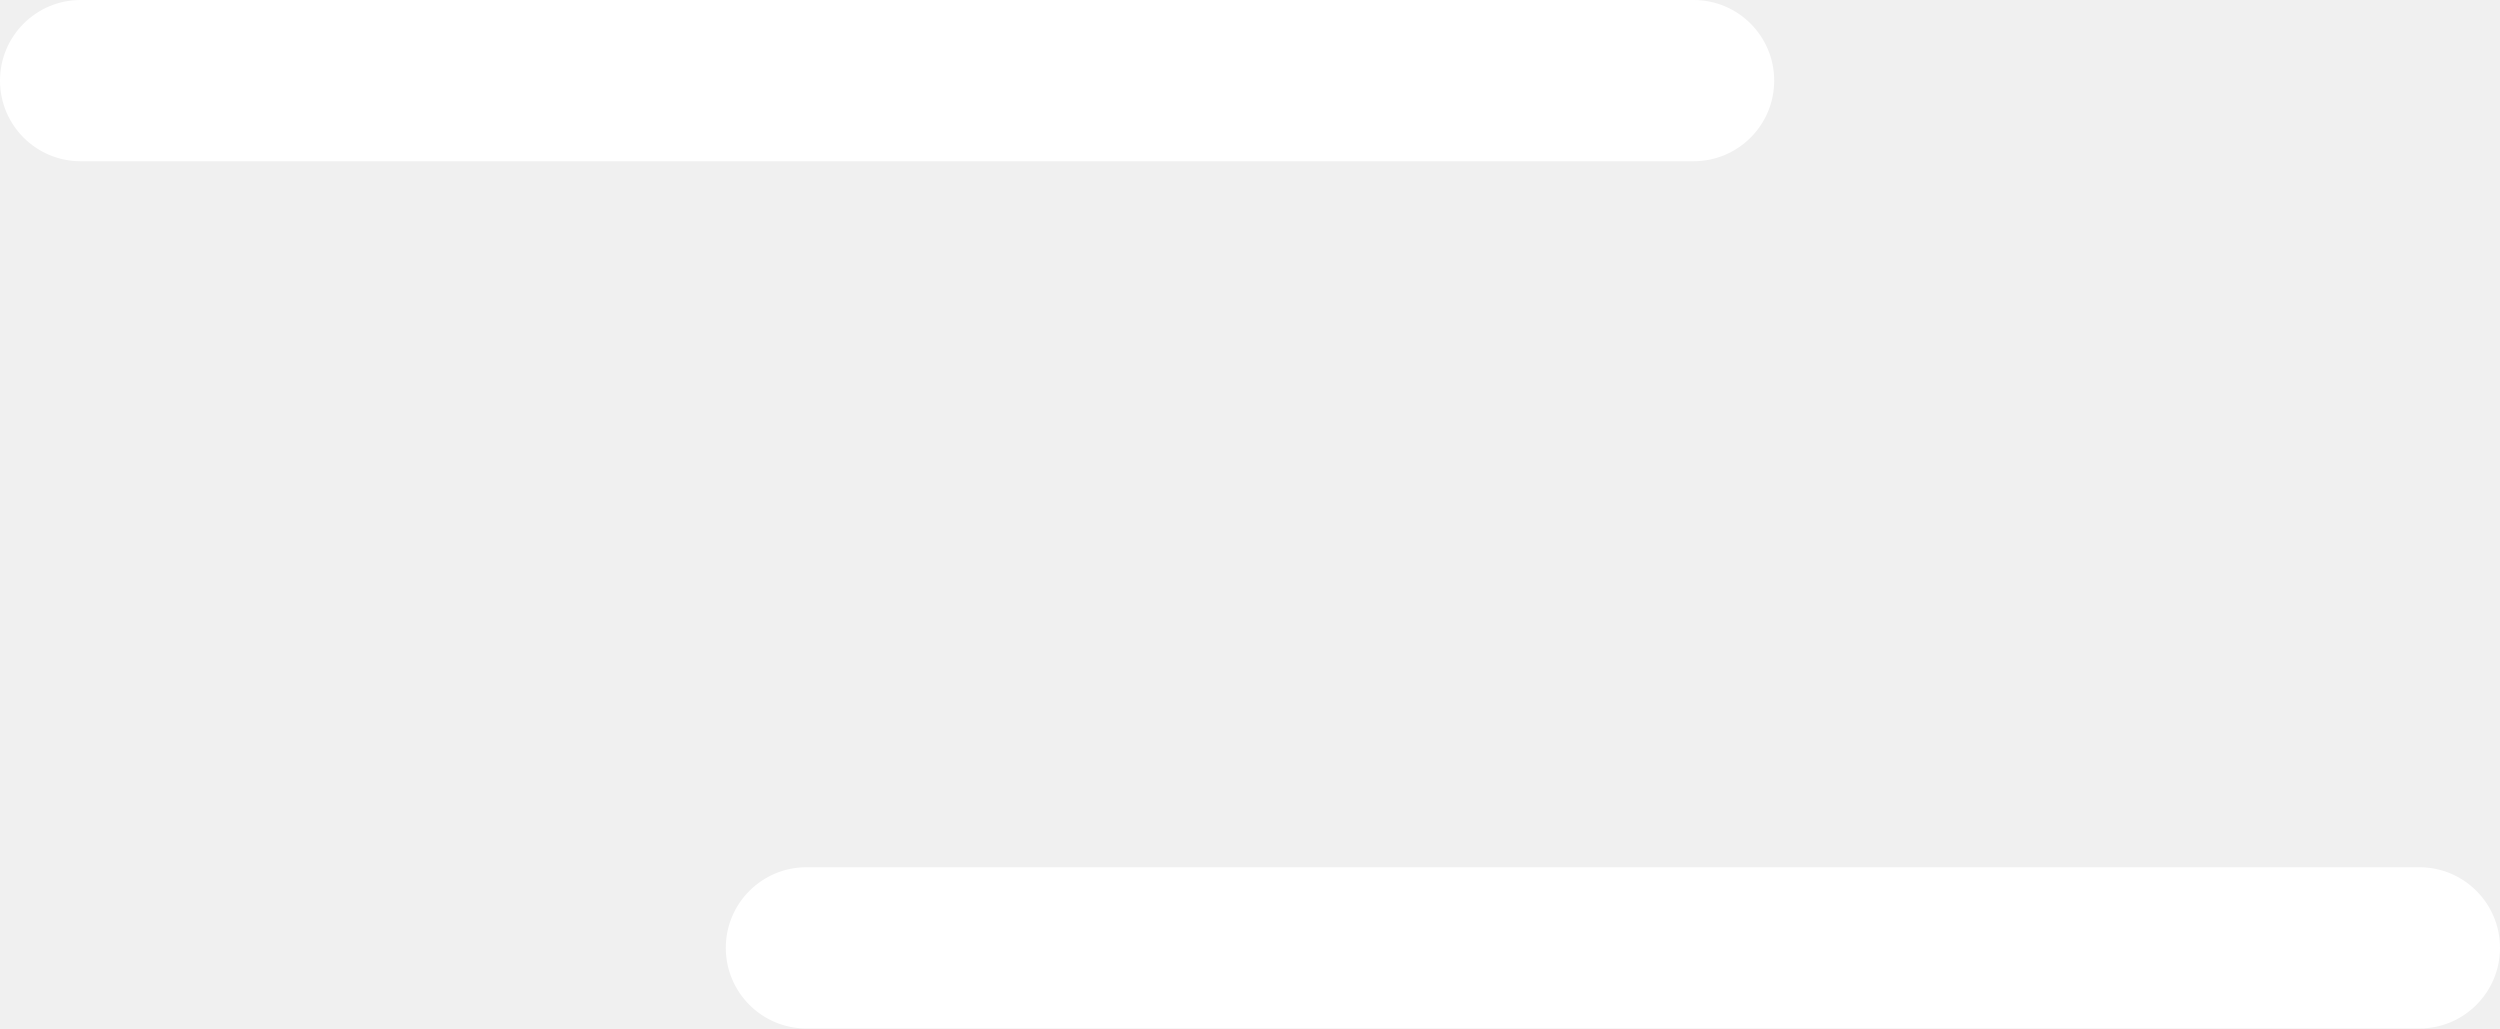
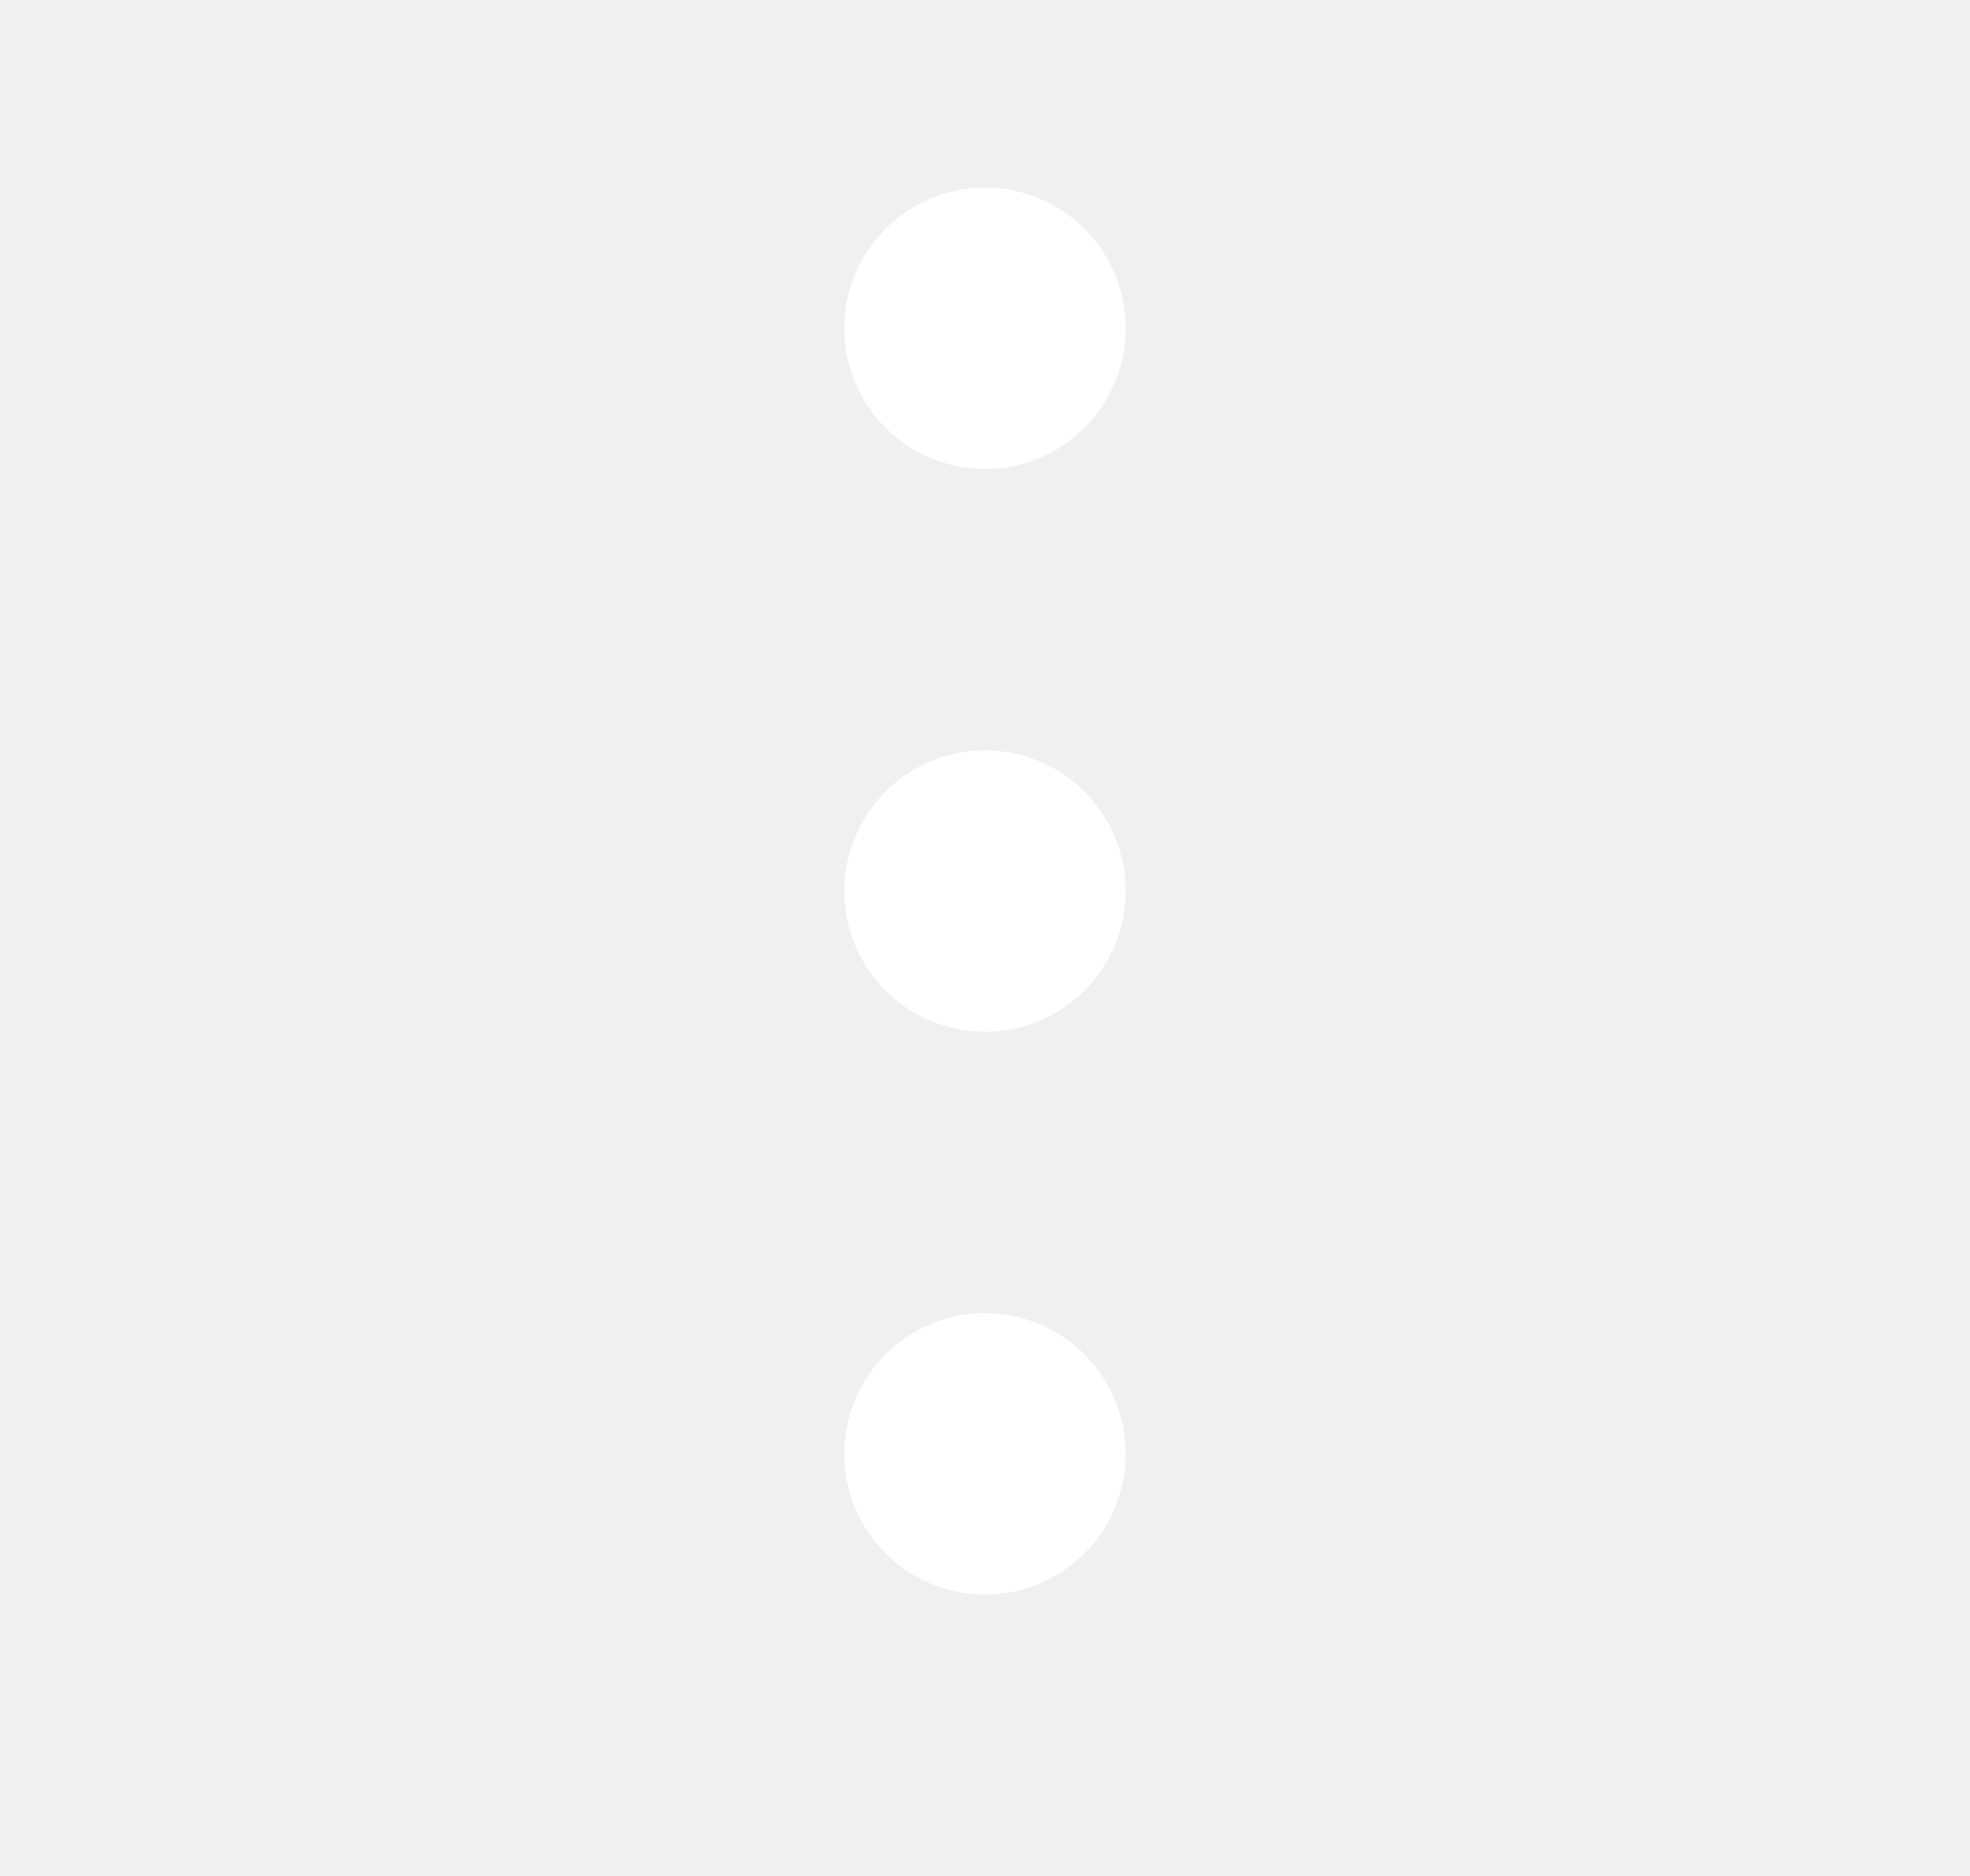
- <svg xmlns="http://www.w3.org/2000/svg" width="24.869" height="10.231" viewBox="0 0 24.869 10.231">
-   <g id="Group_2" data-name="Group 2" transform="translate(-24 -65.5)">
-     <rect id="Rectangle_3" data-name="Rectangle 3" width="17.649" height="1.604" rx="0.802" transform="translate(24 65.5)" fill="#fff" />
-     <rect id="Rectangle_4" data-name="Rectangle 4" width="17.649" height="1.604" rx="0.802" transform="translate(31.22 74.127)" fill="#fff" />
-   </g>
+ <svg xmlns="http://www.w3.org/2000/svg" width="21" height="20" viewBox="0 0 21 20" fill="none">
+   <path fill-rule="evenodd" clip-rule="evenodd" d="M12 3.5C12 4.328 11.328 5 10.5 5C9.672 5 9 4.328 9 3.5C9 2.672 9.672 2 10.5 2C11.328 2 12 2.672 12 3.5ZM12 9.5C12 10.328 11.328 11 10.5 11C9.672 11 9 10.328 9 9.5C9 8.672 9.672 8 10.5 8C11.328 8 12 8.672 12 9.5ZM10.5 17C11.328 17 12 16.328 12 15.5C12 14.672 11.328 14 10.5 14C9.672 14 9 14.672 9 15.5C9 16.328 9.672 17 10.5 17Z" fill="white" />
</svg>
